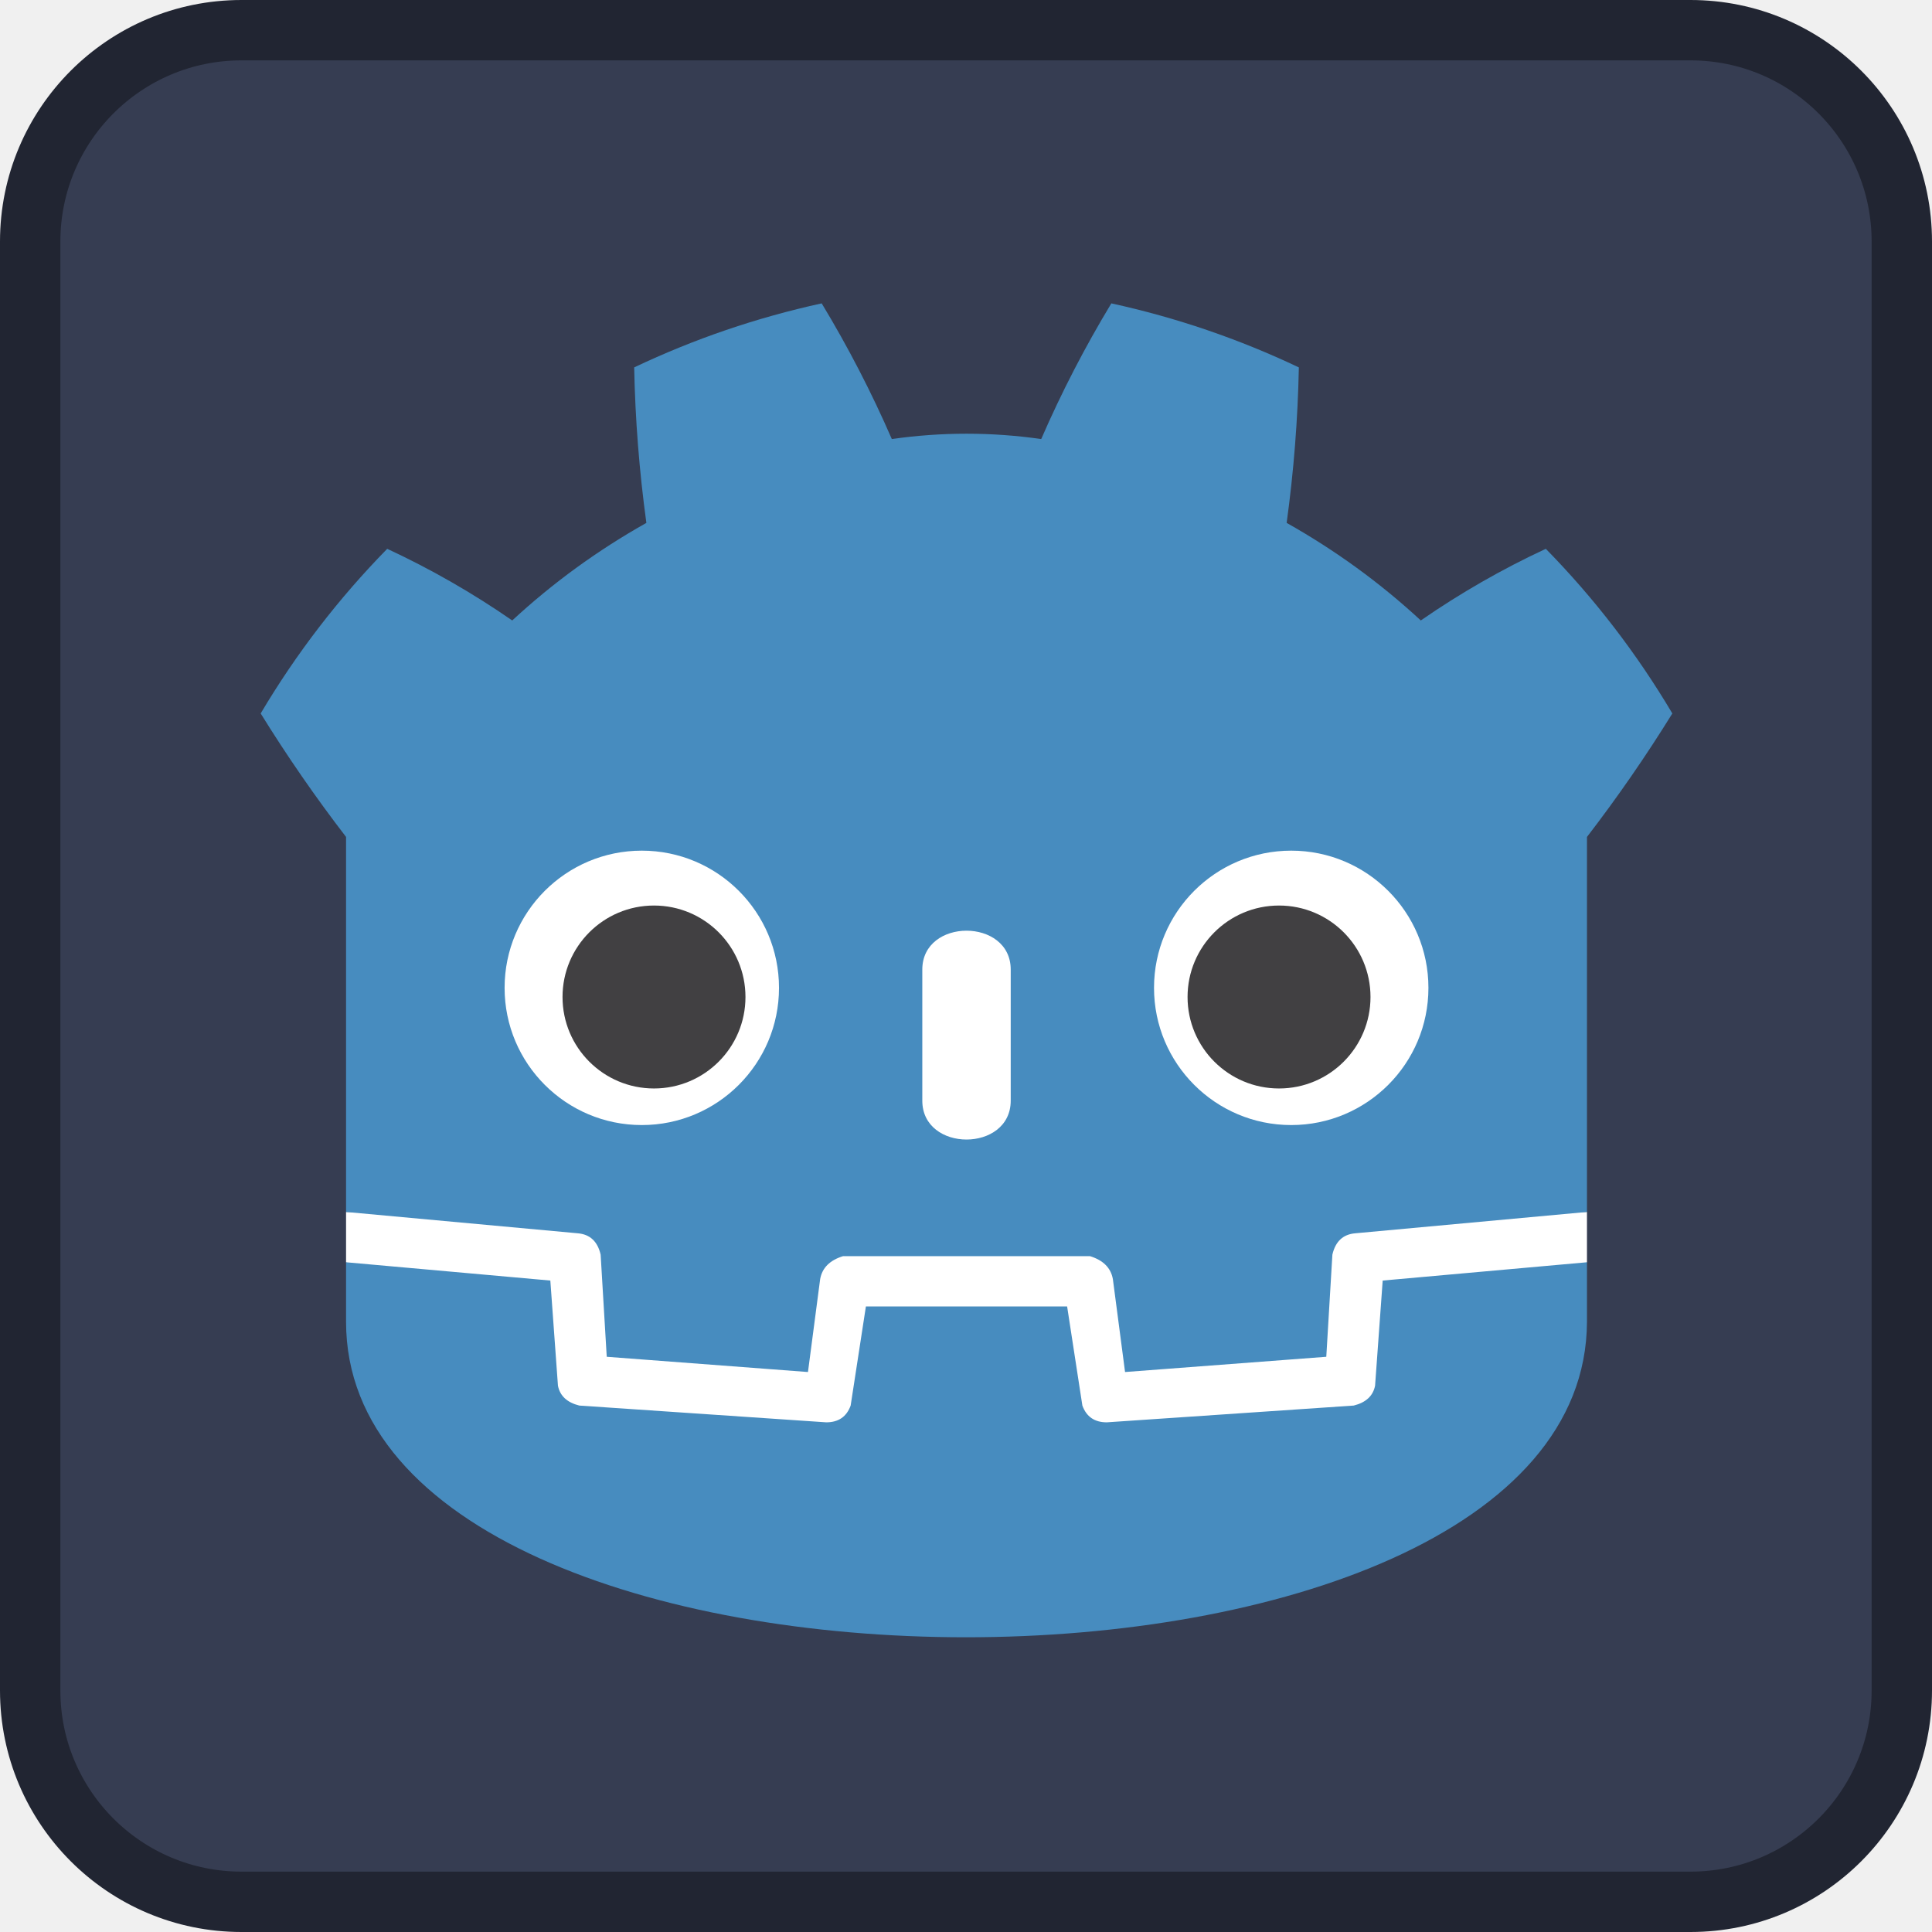
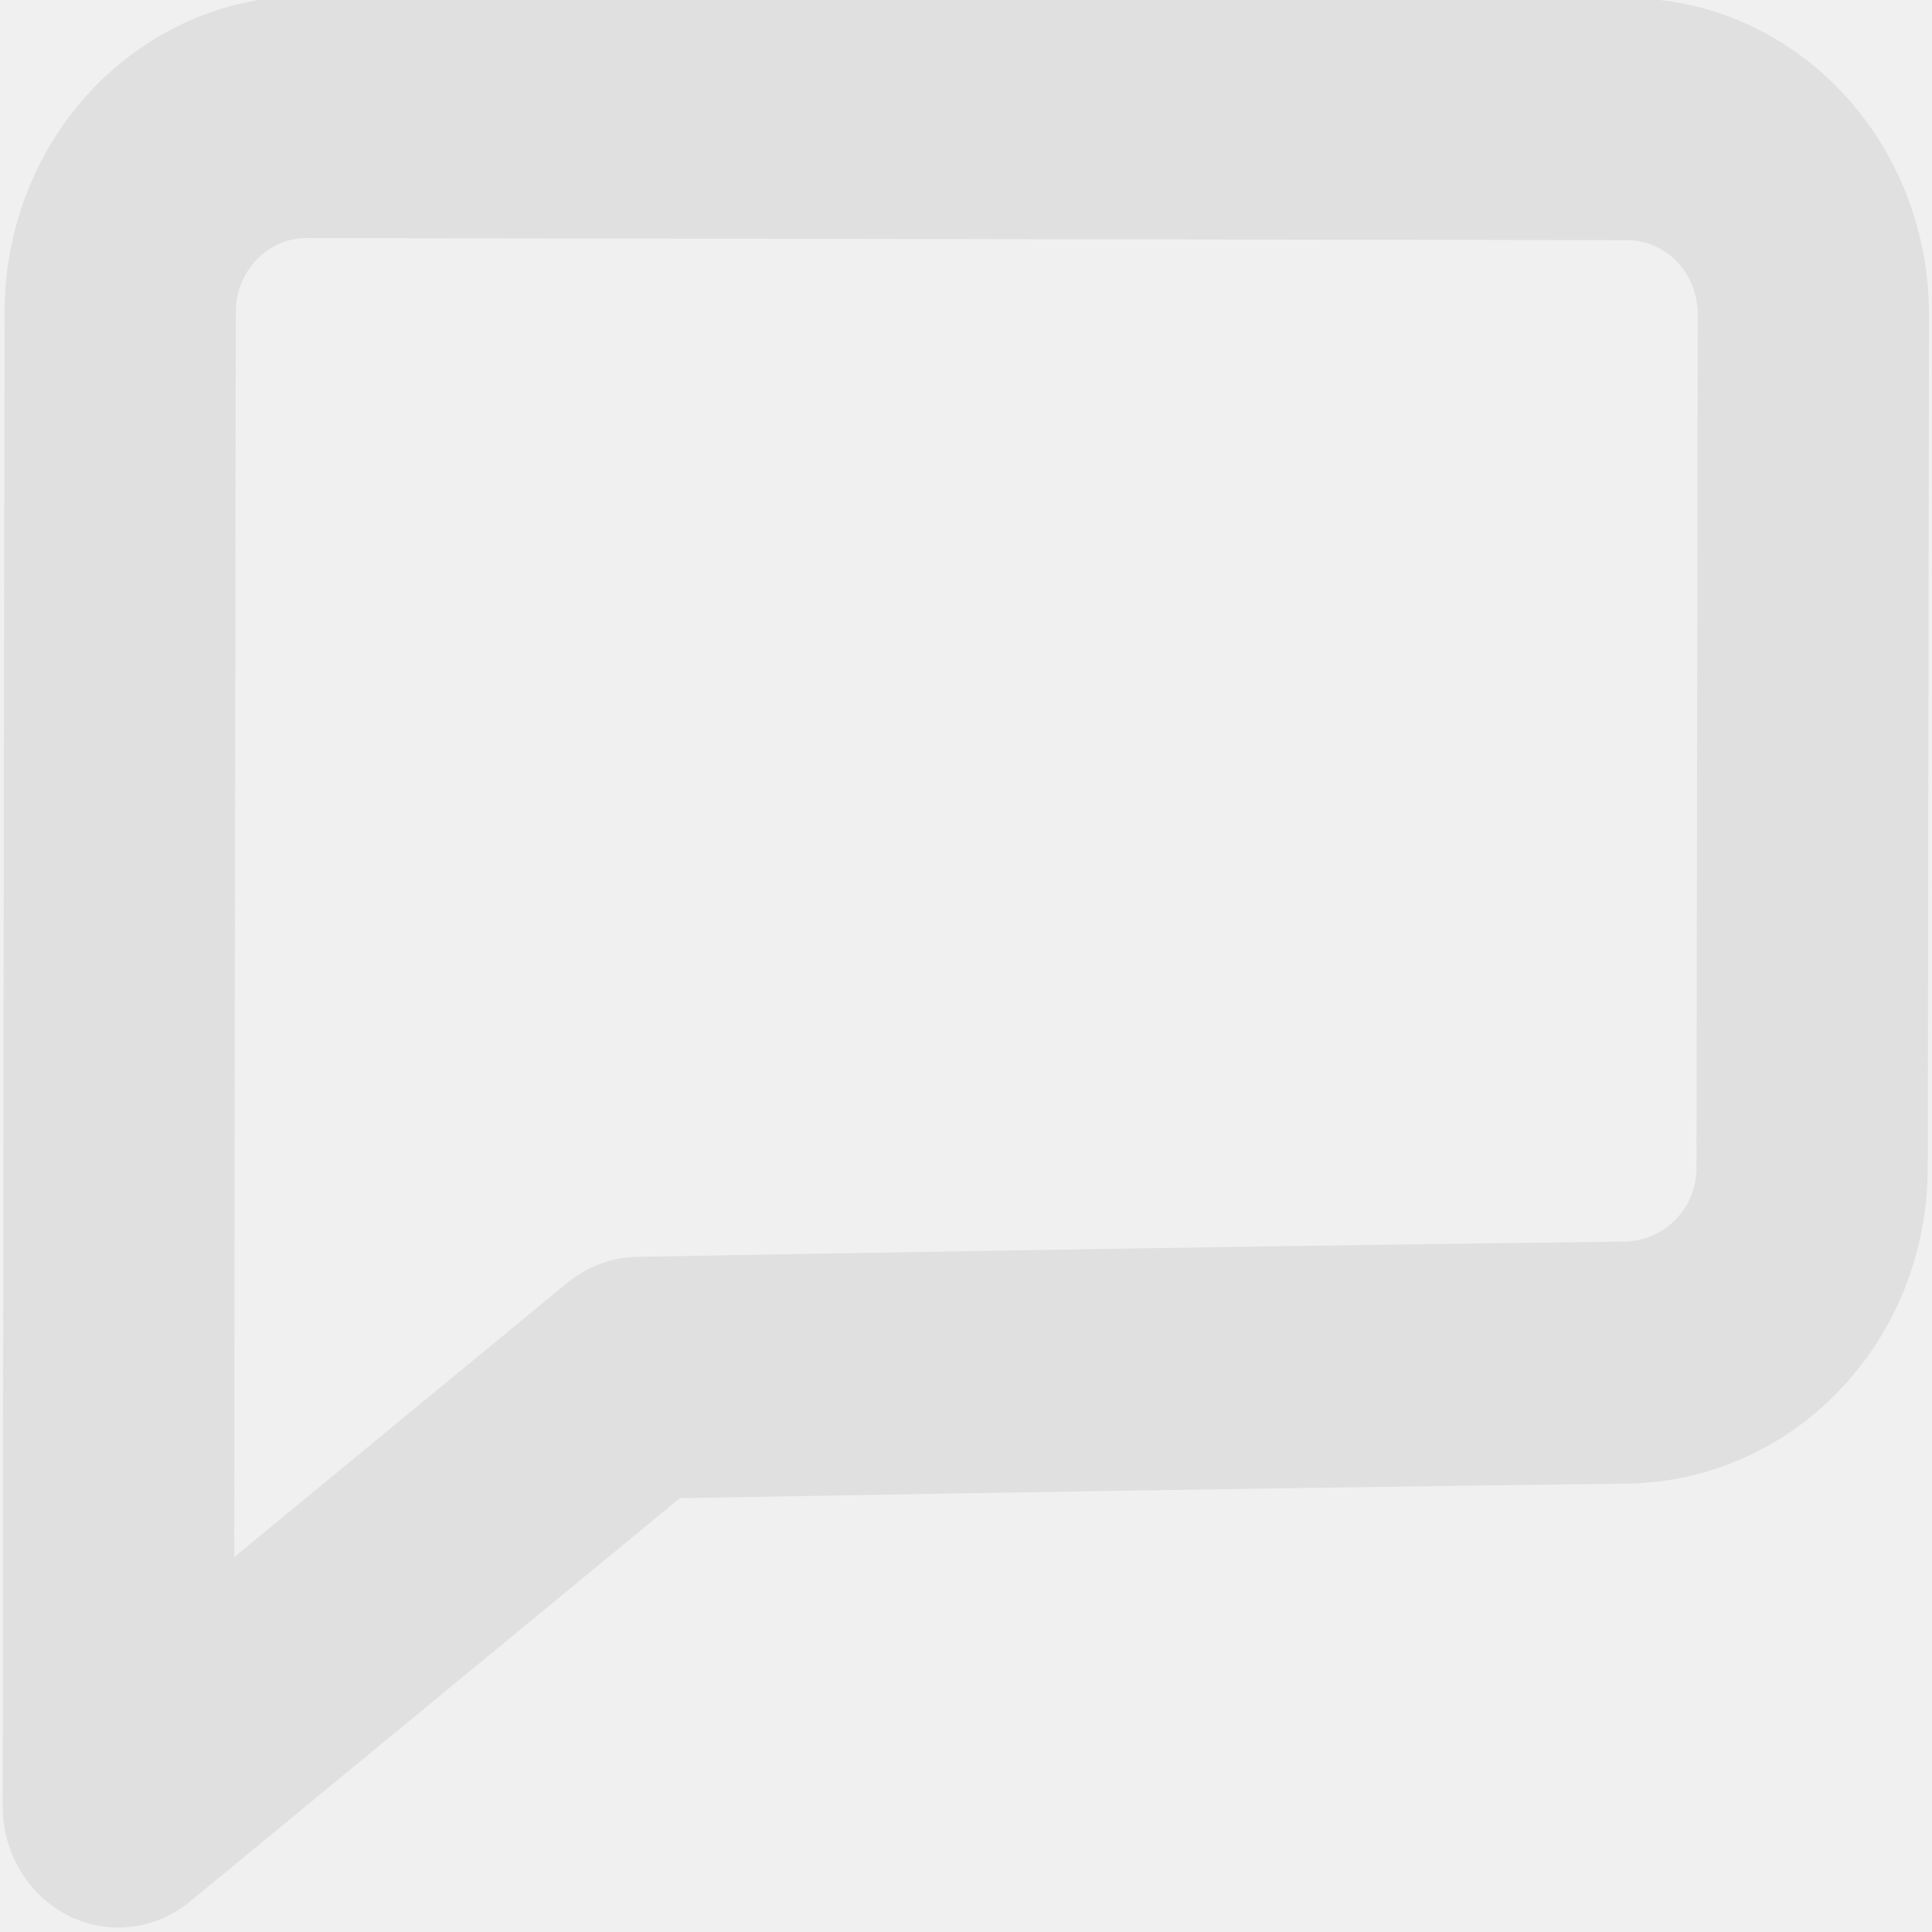
- <svg xmlns="http://www.w3.org/2000/svg" width="128" height="128">
-   <rect width="124" height="124" x="2" y="2" fill="#363d52" stroke="#212532" stroke-width="4" rx="14" />
-   <g fill="#fff" transform="translate(12.322 12.322)scale(.101)">
-     <path d="M105 673v33q407 354 814 0v-33z" />
-     <path fill="#478cbf" d="m105 673 152 14q12 1 15 14l4 67 132 10 8-61q2-11 15-15h162q13 4 15 15l8 61 132-10 4-67q3-13 15-14l152-14V427q30-39 56-81-35-59-83-108-43 20-82 47-40-37-88-64 7-51 8-102-59-28-123-42-26 43-46 89-49-7-98 0-20-46-46-89-64 14-123 42 1 51 8 102-48 27-88 64-39-27-82-47-48 49-83 108 26 42 56 81zm0 33v39c0 276 813 276 814 0v-39l-134 12-5 69q-2 10-14 13l-162 11q-12 0-16-11l-10-65H446l-10 65q-4 11-16 11l-162-11q-12-3-14-13l-5-69z" />
-     <path d="M483 600c0 34 58 34 58 0v-86c0-34-58-34-58 0z" />
-     <circle cx="725" cy="526" r="90" />
-     <circle cx="299" cy="526" r="90" />
-   </g>
-   <g fill="#414042" transform="translate(12.322 12.322)scale(.101)">
-     <circle cx="307" cy="532" r="60" />
-     <circle cx="717" cy="532" r="60" />
+ <svg xmlns="http://www.w3.org/2000/svg" width="16" height="16" viewBox="0 0 16 16" version="1.1" id="svg1">
+   <defs id="defs1">
+     </defs>
+   <g id="layer1" style="display:inline">
+     <path style="opacity:1;fill:#ffffff;fill-opacity:0;stroke:#e0e0e0;stroke-width:2.116;stroke-linejoin:round;stroke-dasharray:none;stroke-opacity:1;paint-order:fill markers stroke" d="M 1.967,0.976 H 14.041 c 0.947,0 1.709,0.762 1.709,1.709 v 7.452 c 0,0.947 -0.762,1.697 -1.709,1.709 -4.008,0.051 -9.023,0.147 -9.023,0.147 l -4.757,3.754 c 0,0 -0.003,-5.136 -0.003,-5.609 V 2.685 c 0,-0.947 0.762,-1.709 1.709,-1.709 z" transform="matrix(0.905124,0.00143175,-0.00136783,0.947415,0.7654477,0.0414934)" id="rect25" />
  </g>
</svg>
